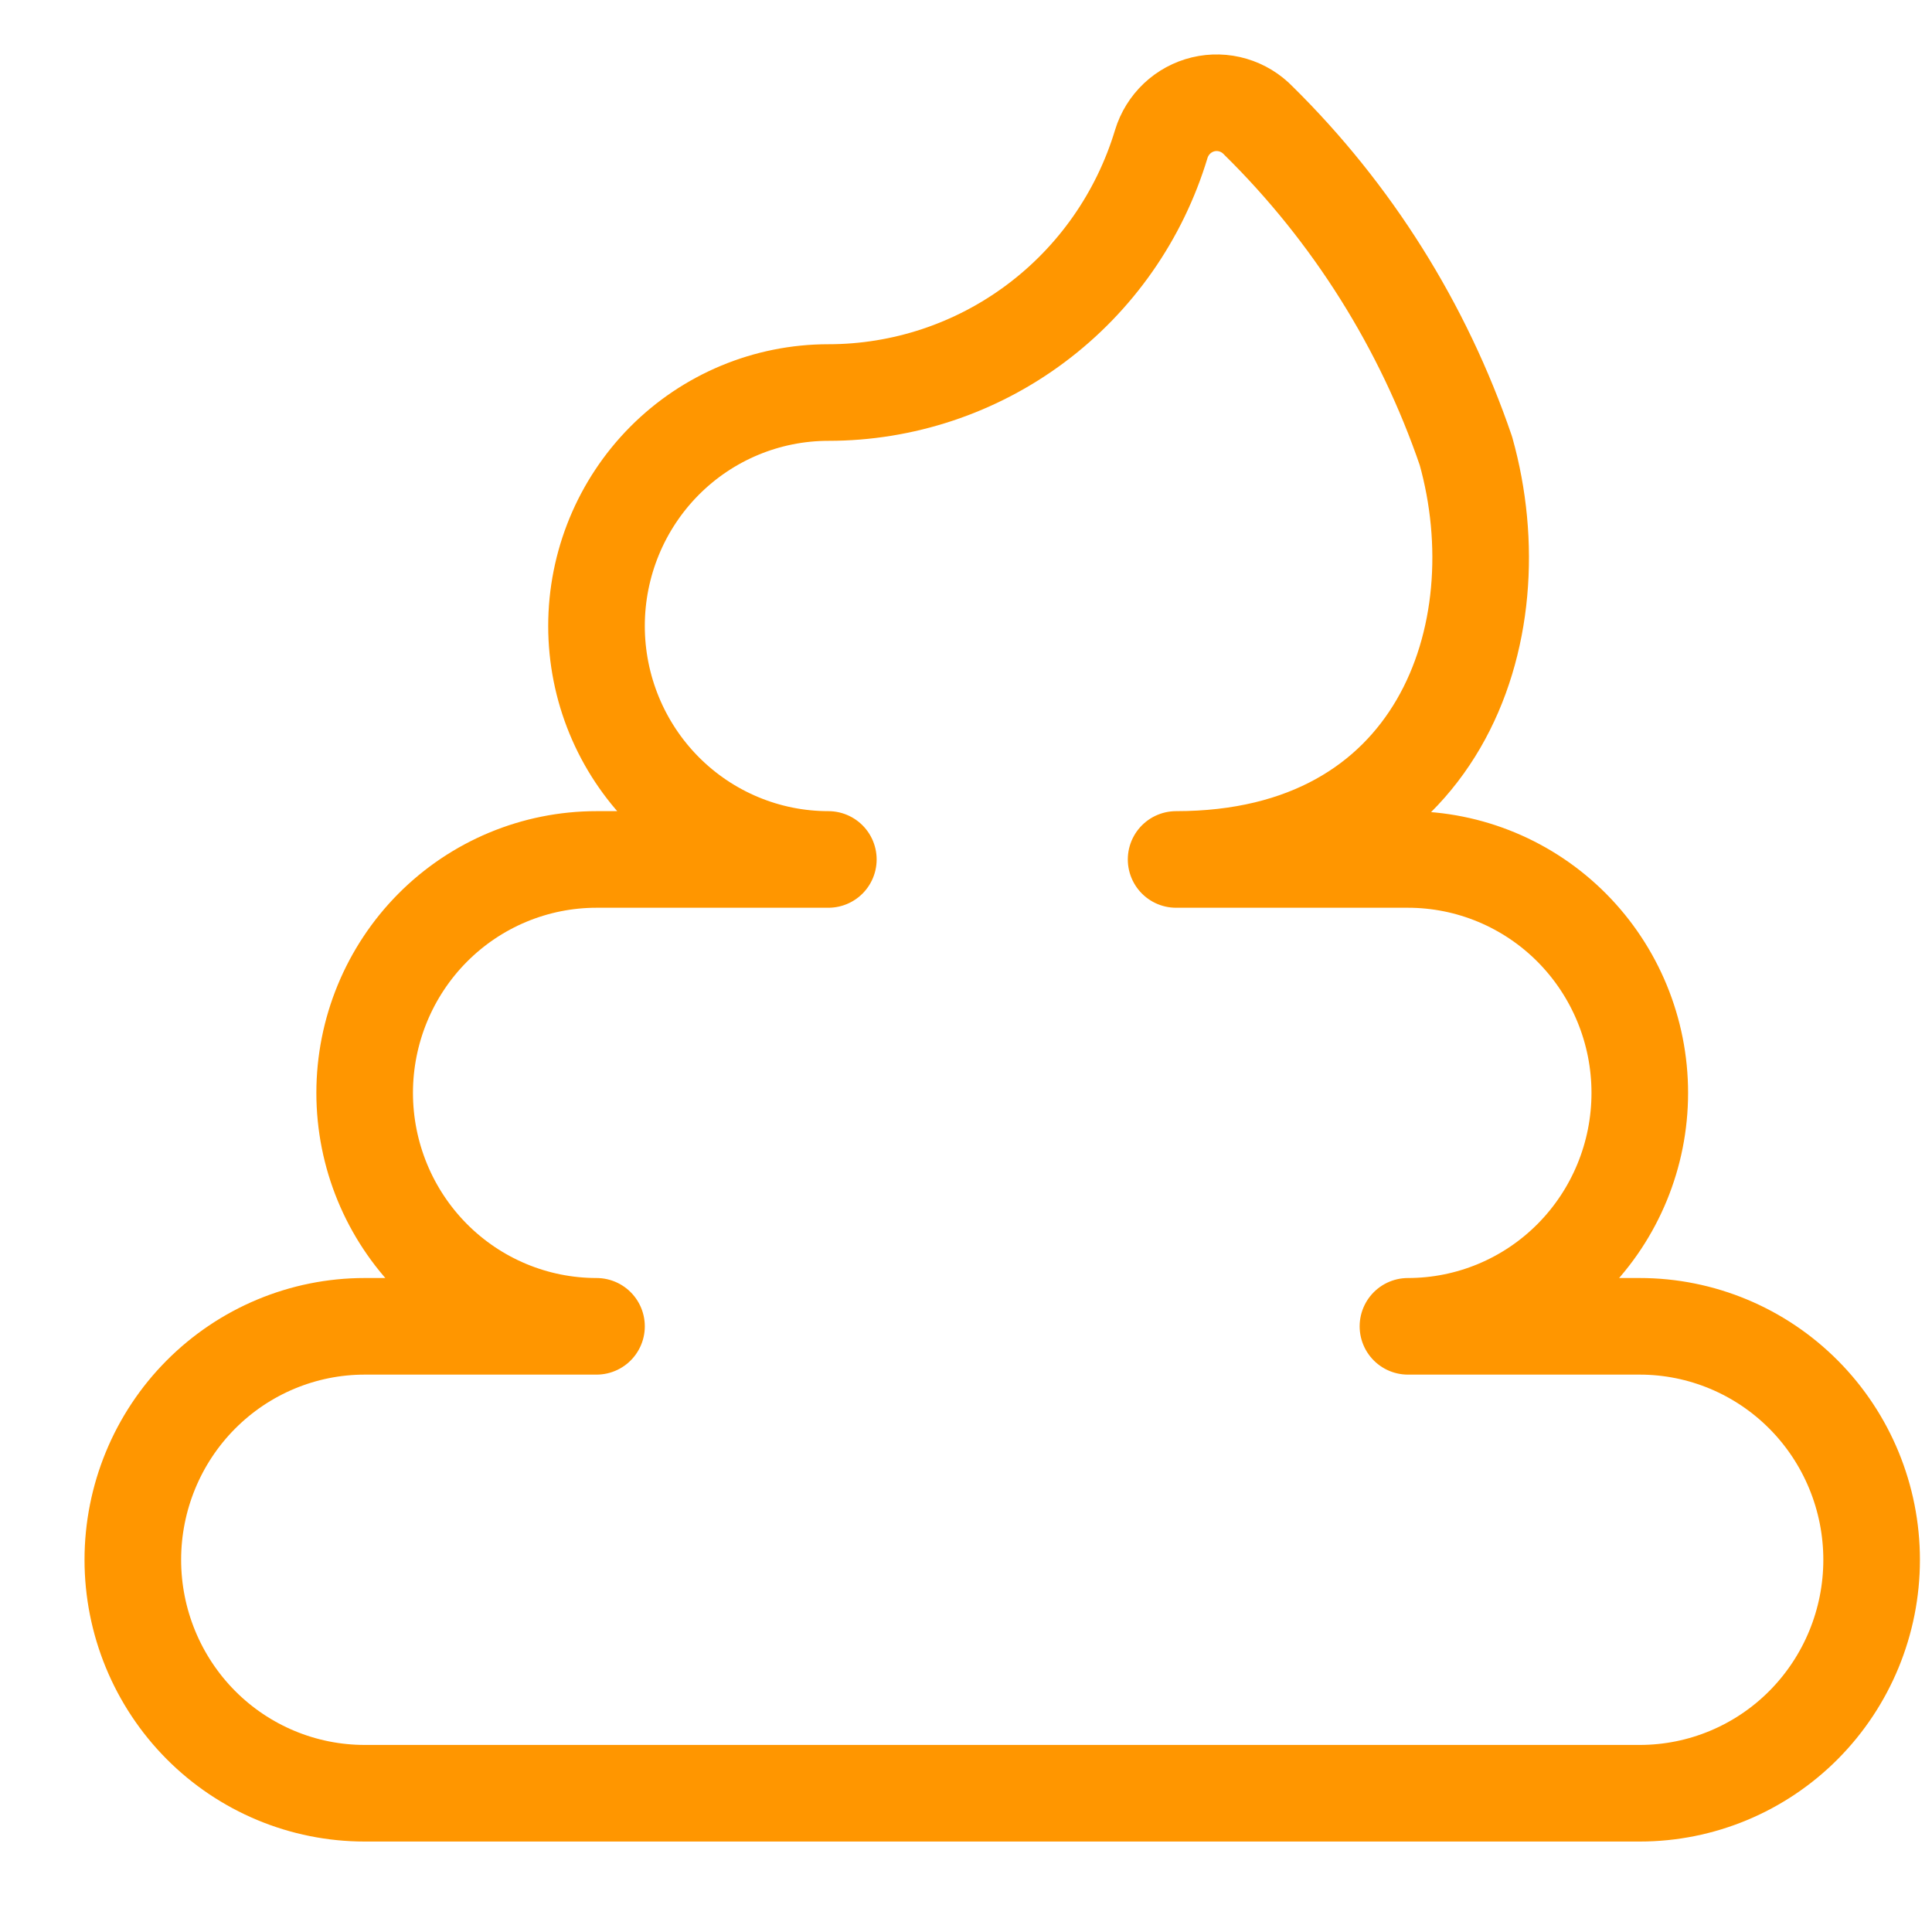
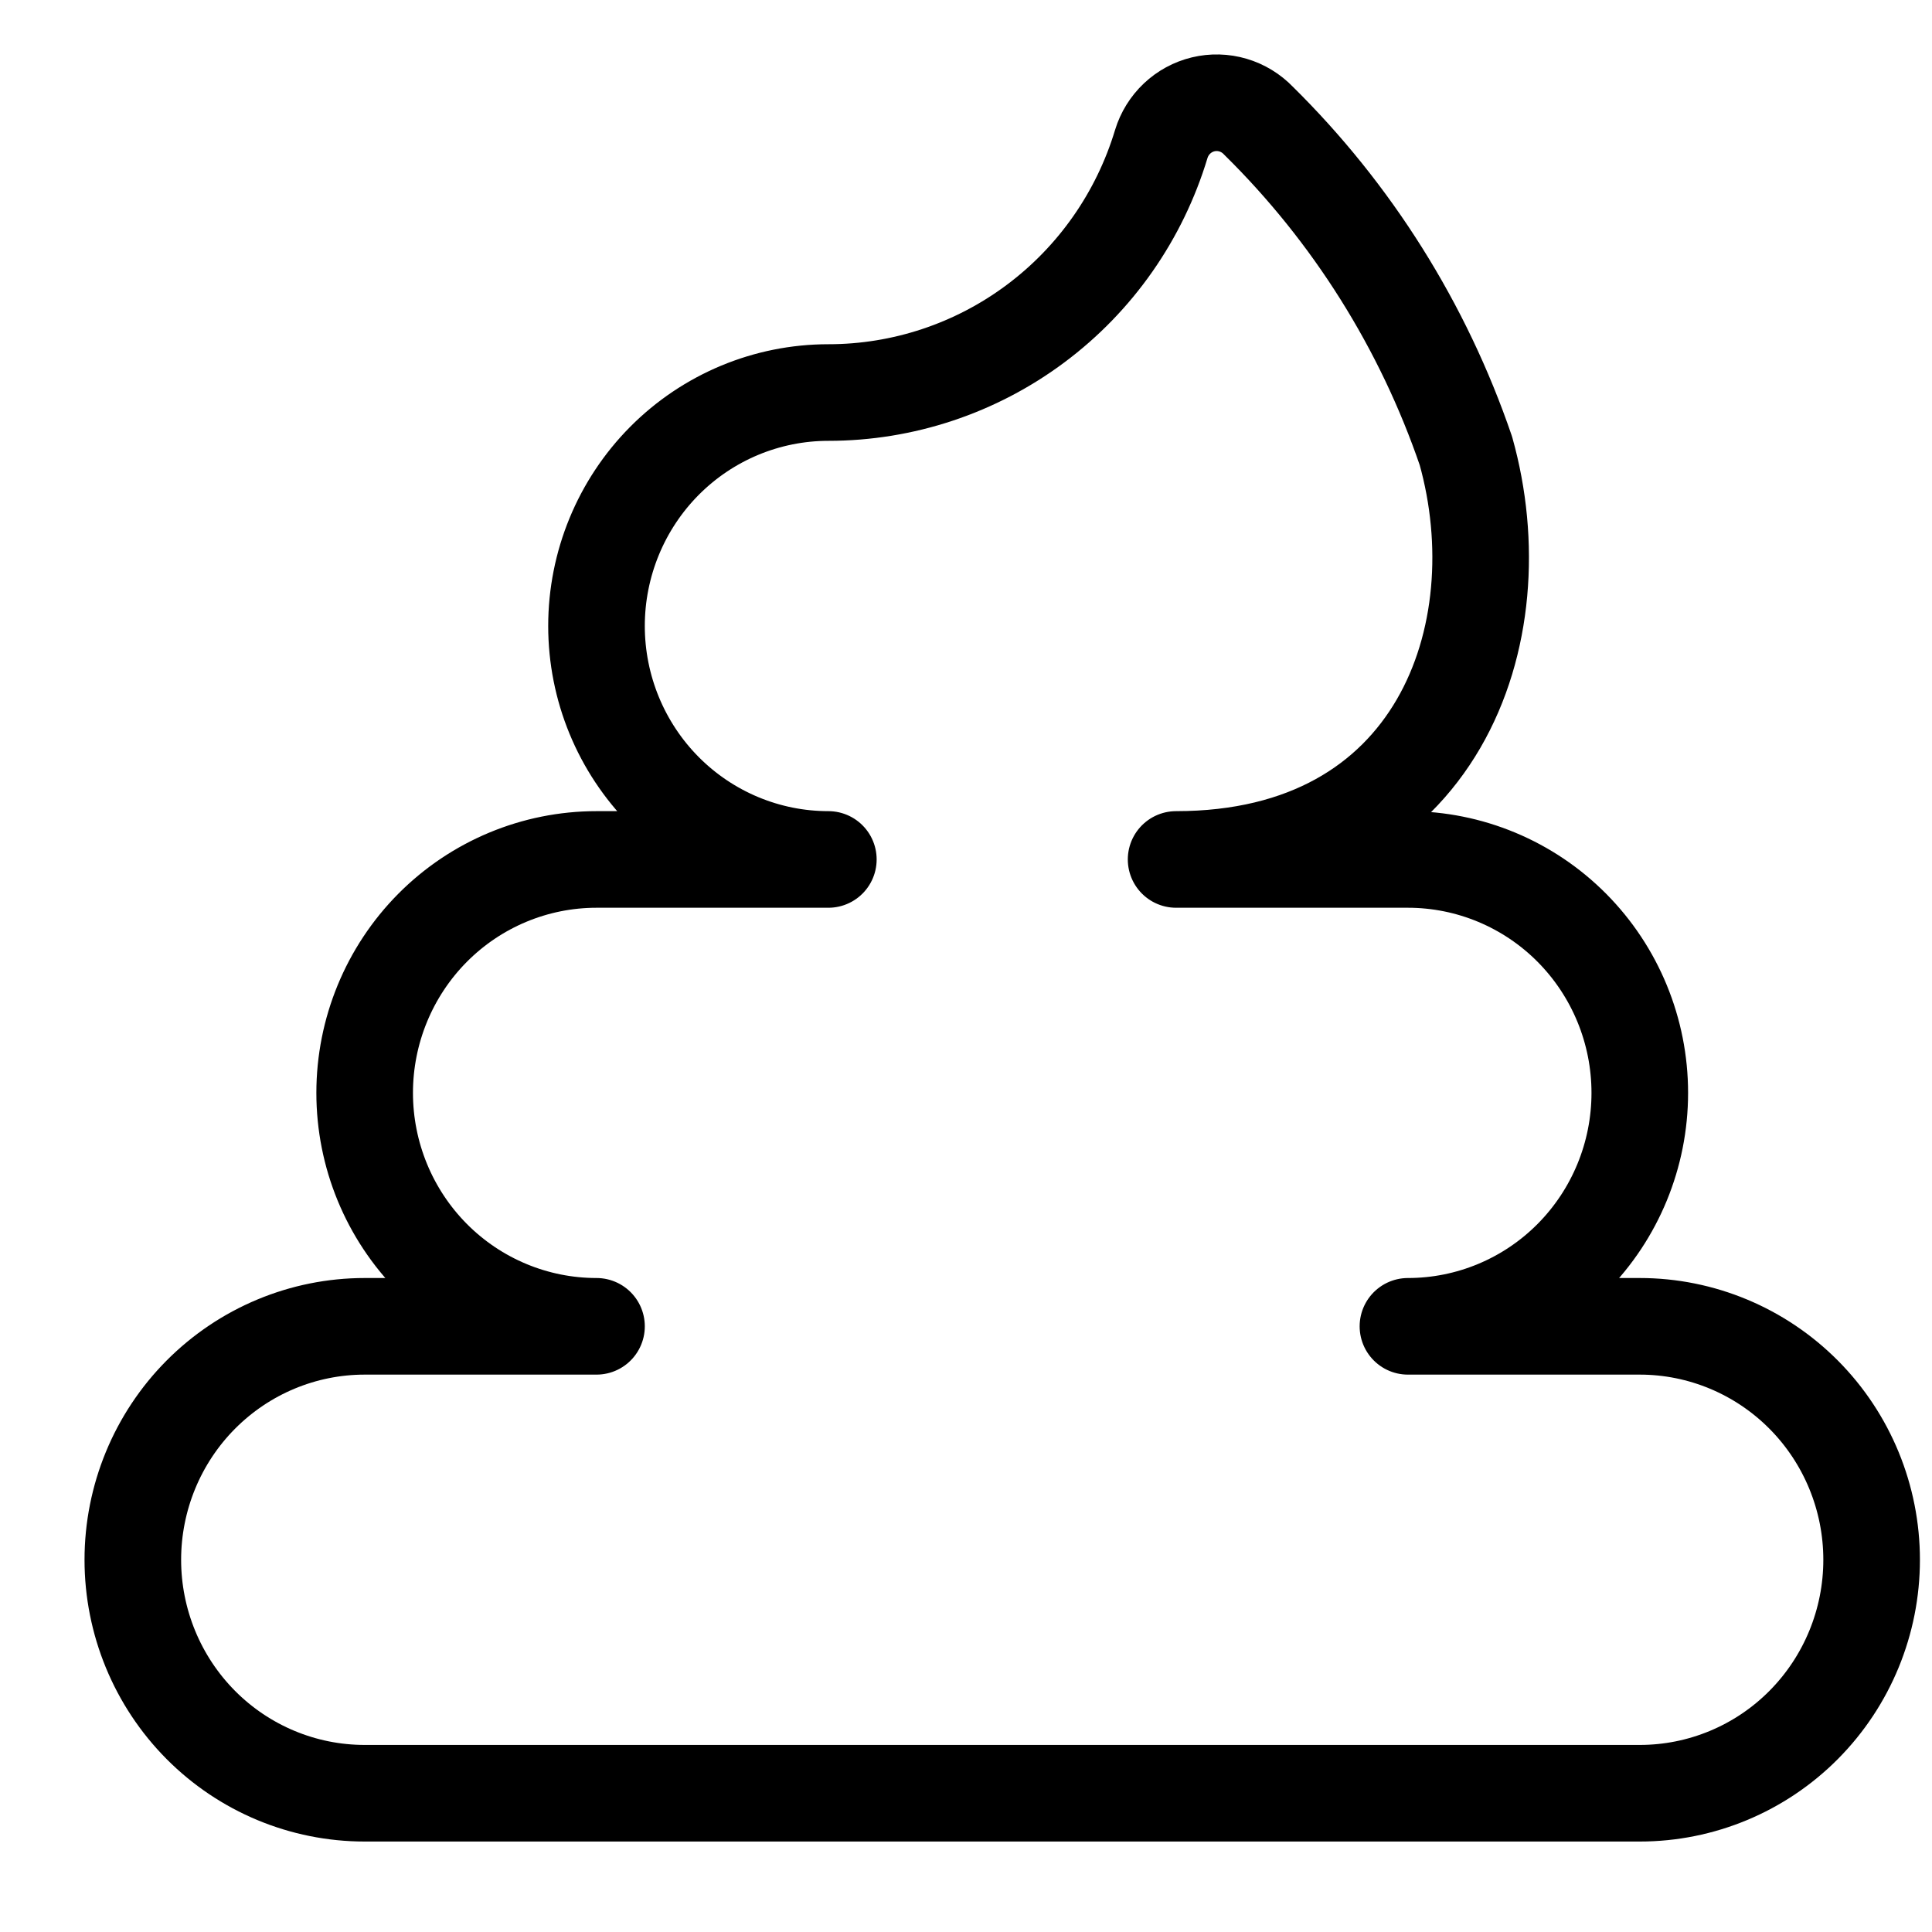
<svg xmlns="http://www.w3.org/2000/svg" width="40" height="40" viewBox="0 0 40 40" fill="none">
-   <path d="M29.15 17.794C30.423 17.794 31.644 18.303 32.544 19.209C33.444 20.116 33.95 21.345 33.95 22.627C33.95 23.909 33.444 25.138 32.544 26.045C31.644 26.951 30.423 27.46 29.15 27.46H33.95C35.223 27.46 36.444 27.97 37.344 28.876C38.244 29.782 38.75 31.012 38.75 32.294C38.75 33.576 38.244 34.805 37.344 35.712C36.444 36.618 35.223 37.127 33.95 37.127H7.55C6.277 37.127 5.056 36.618 4.156 35.712C3.256 34.805 2.75 33.576 2.75 32.294C2.75 31.012 3.256 29.782 4.156 28.876C5.056 27.97 6.277 27.46 7.55 27.46H12.35C11.077 27.46 9.856 26.951 8.956 26.045C8.056 25.138 7.55 23.909 7.55 22.627C7.55 21.345 8.056 20.116 8.956 19.209C9.856 18.303 11.077 17.794 12.35 17.794H17.15C15.877 17.794 14.656 17.284 13.756 16.378C12.856 15.471 12.35 14.242 12.35 12.96C12.35 11.678 12.856 10.449 13.756 9.542C14.656 8.636 15.877 8.127 17.15 8.127C18.695 8.127 20.2 7.627 21.441 6.7C22.682 5.774 23.594 4.47 24.043 2.981C24.104 2.78 24.217 2.598 24.369 2.454C24.521 2.31 24.708 2.209 24.911 2.16C25.114 2.111 25.327 2.117 25.527 2.176C25.727 2.235 25.909 2.346 26.054 2.497C27.995 4.409 29.466 6.75 30.35 9.335C31.411 13.121 29.777 17.794 24.35 17.794H29.15Z" stroke="#FF9600" stroke-width="2" stroke-linecap="round" stroke-linejoin="round" />
+   <path d="M29.15 17.794C30.423 17.794 31.644 18.303 32.544 19.209C33.444 20.116 33.95 21.345 33.95 22.627C33.95 23.909 33.444 25.138 32.544 26.045C31.644 26.951 30.423 27.46 29.15 27.46H33.95C35.223 27.46 36.444 27.97 37.344 28.876C38.244 29.782 38.75 31.012 38.75 32.294C38.75 33.576 38.244 34.805 37.344 35.712C36.444 36.618 35.223 37.127 33.95 37.127H7.55C6.277 37.127 5.056 36.618 4.156 35.712C3.256 34.805 2.75 33.576 2.75 32.294C2.75 31.012 3.256 29.782 4.156 28.876C5.056 27.97 6.277 27.46 7.55 27.46H12.35C11.077 27.46 9.856 26.951 8.956 26.045C8.056 25.138 7.55 23.909 7.55 22.627C7.55 21.345 8.056 20.116 8.956 19.209C9.856 18.303 11.077 17.794 12.35 17.794H17.15C15.877 17.794 14.656 17.284 13.756 16.378C12.856 15.471 12.35 14.242 12.35 12.96C12.35 11.678 12.856 10.449 13.756 9.542C14.656 8.636 15.877 8.127 17.15 8.127C18.695 8.127 20.2 7.627 21.441 6.7C22.682 5.774 23.594 4.47 24.043 2.981C24.104 2.78 24.217 2.598 24.369 2.454C24.521 2.31 24.708 2.209 24.911 2.16C25.114 2.111 25.327 2.117 25.527 2.176C25.727 2.235 25.909 2.346 26.054 2.497C27.995 4.409 29.466 6.75 30.35 9.335C31.411 13.121 29.777 17.794 24.35 17.794H29.15Z" stroke="currentColor" stroke-width="2" stroke-linecap="round" stroke-linejoin="round" />
</svg>
